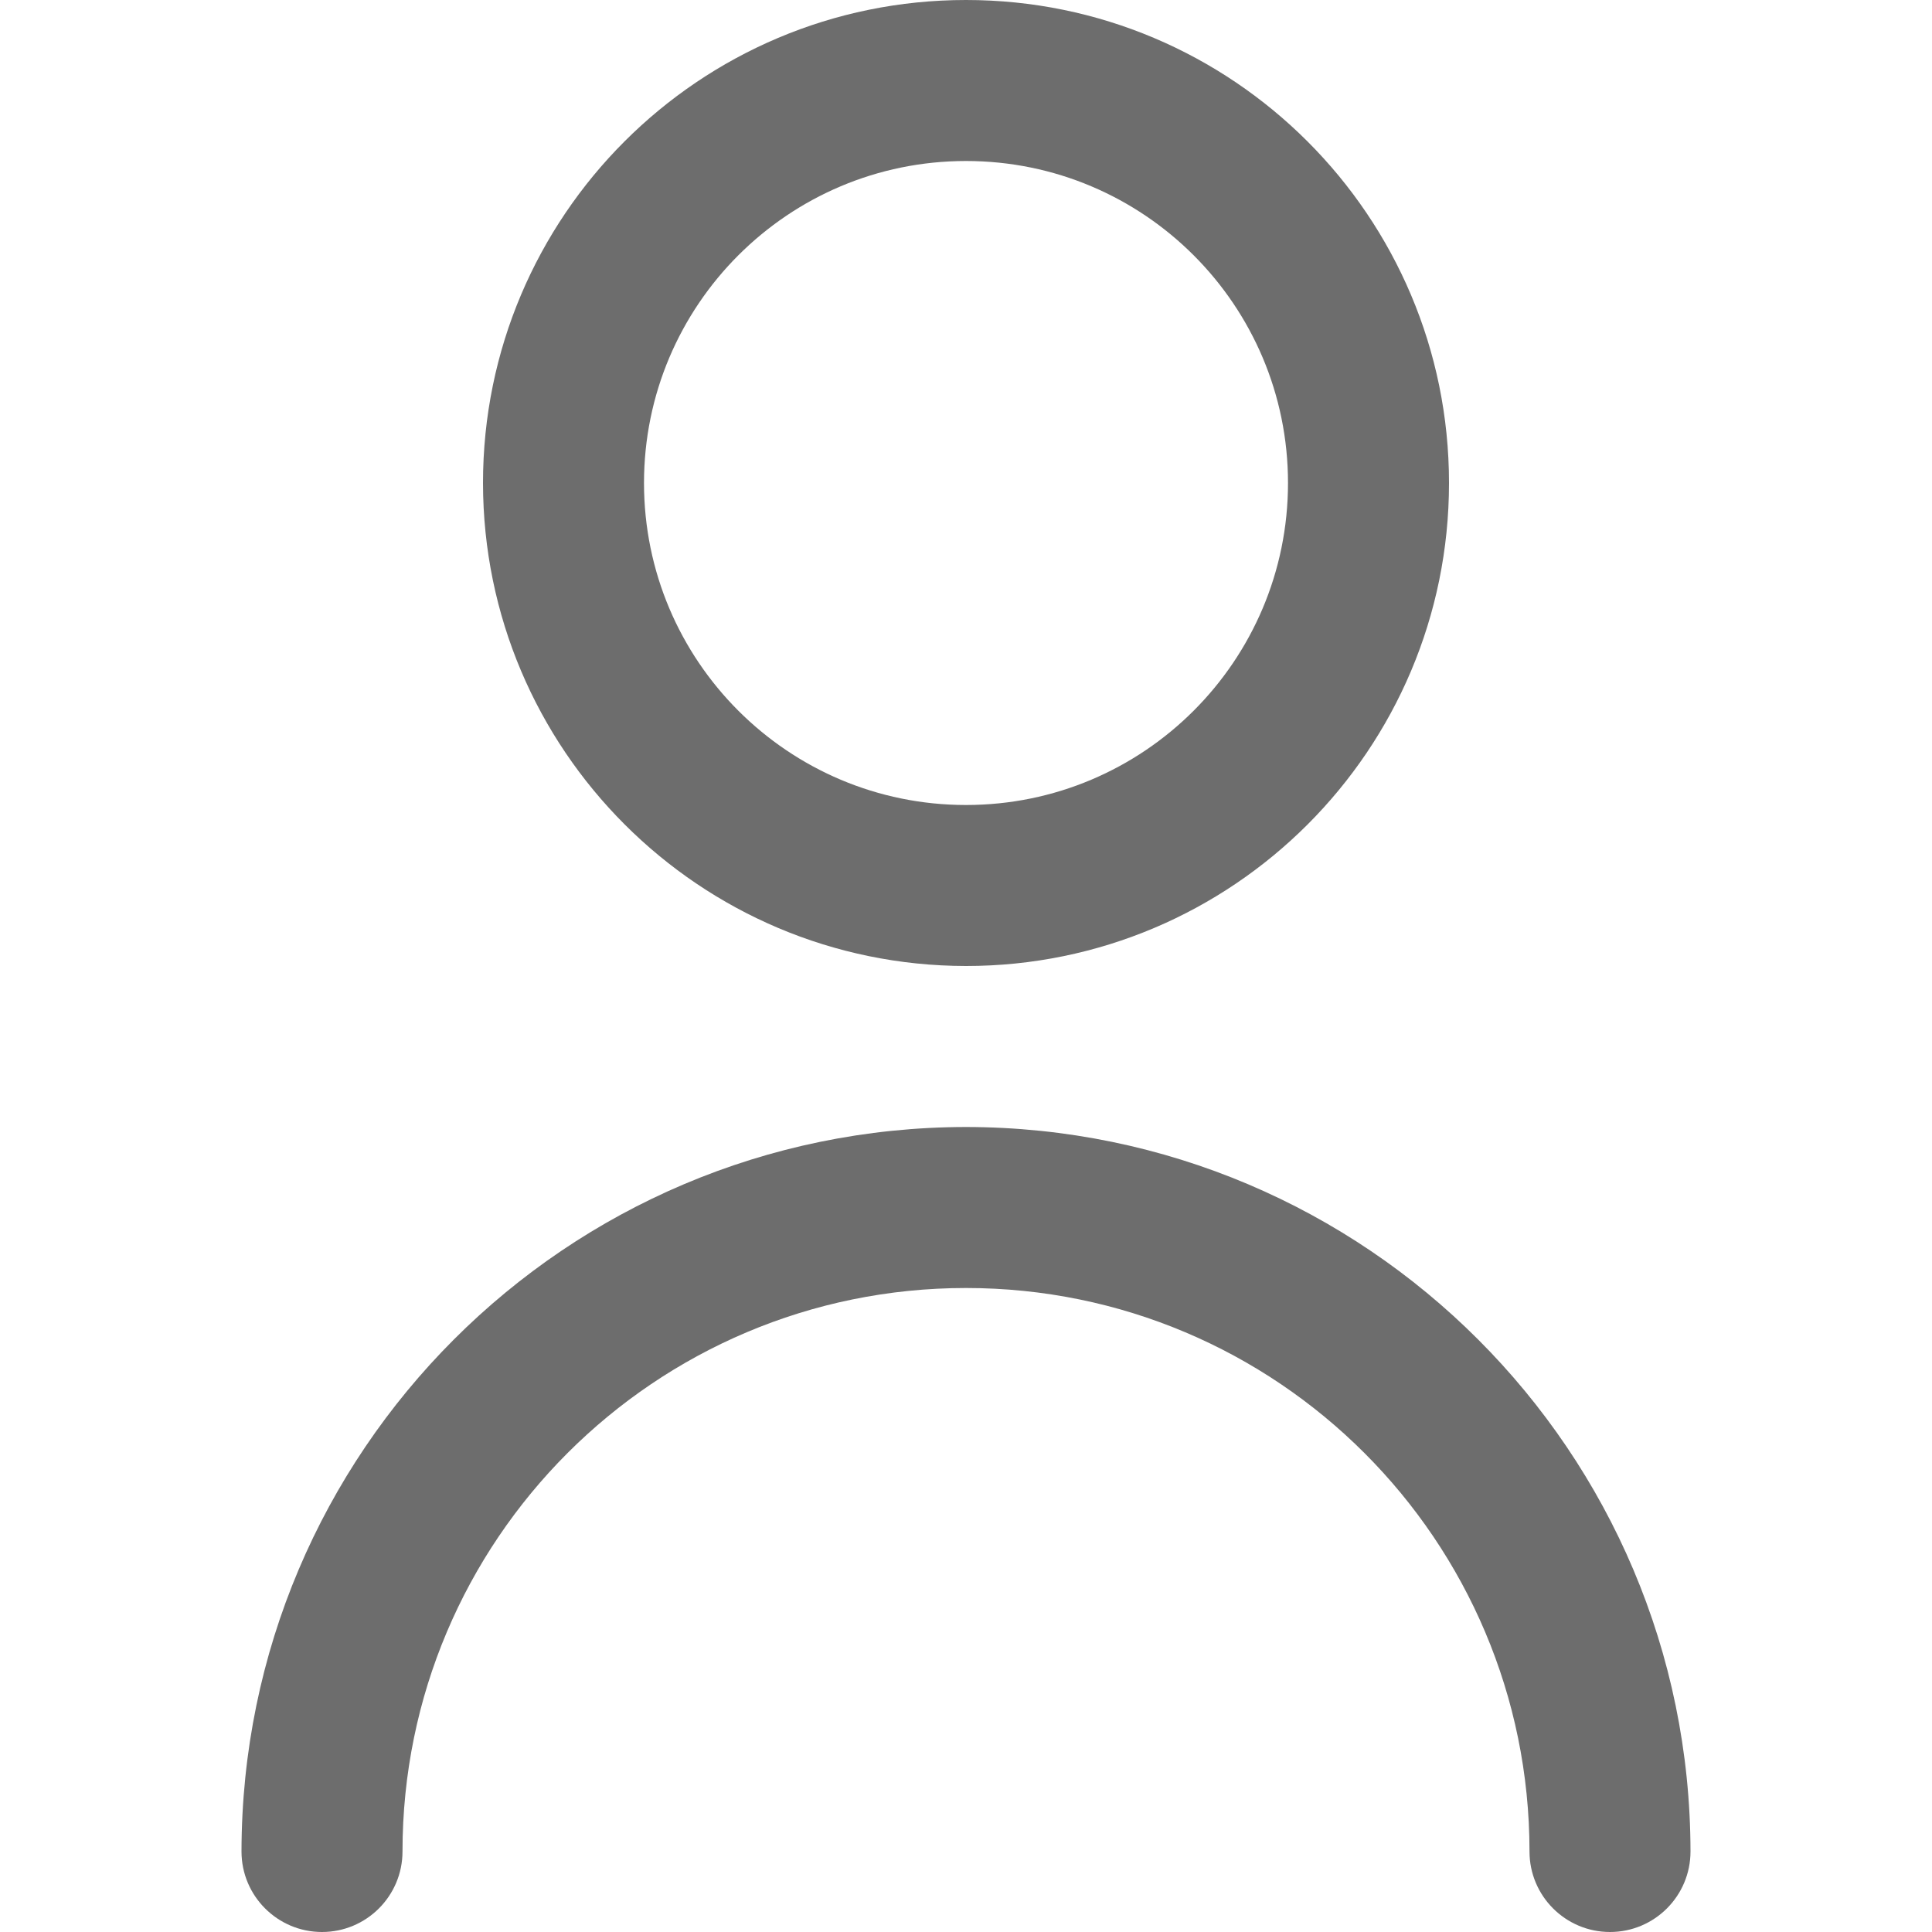
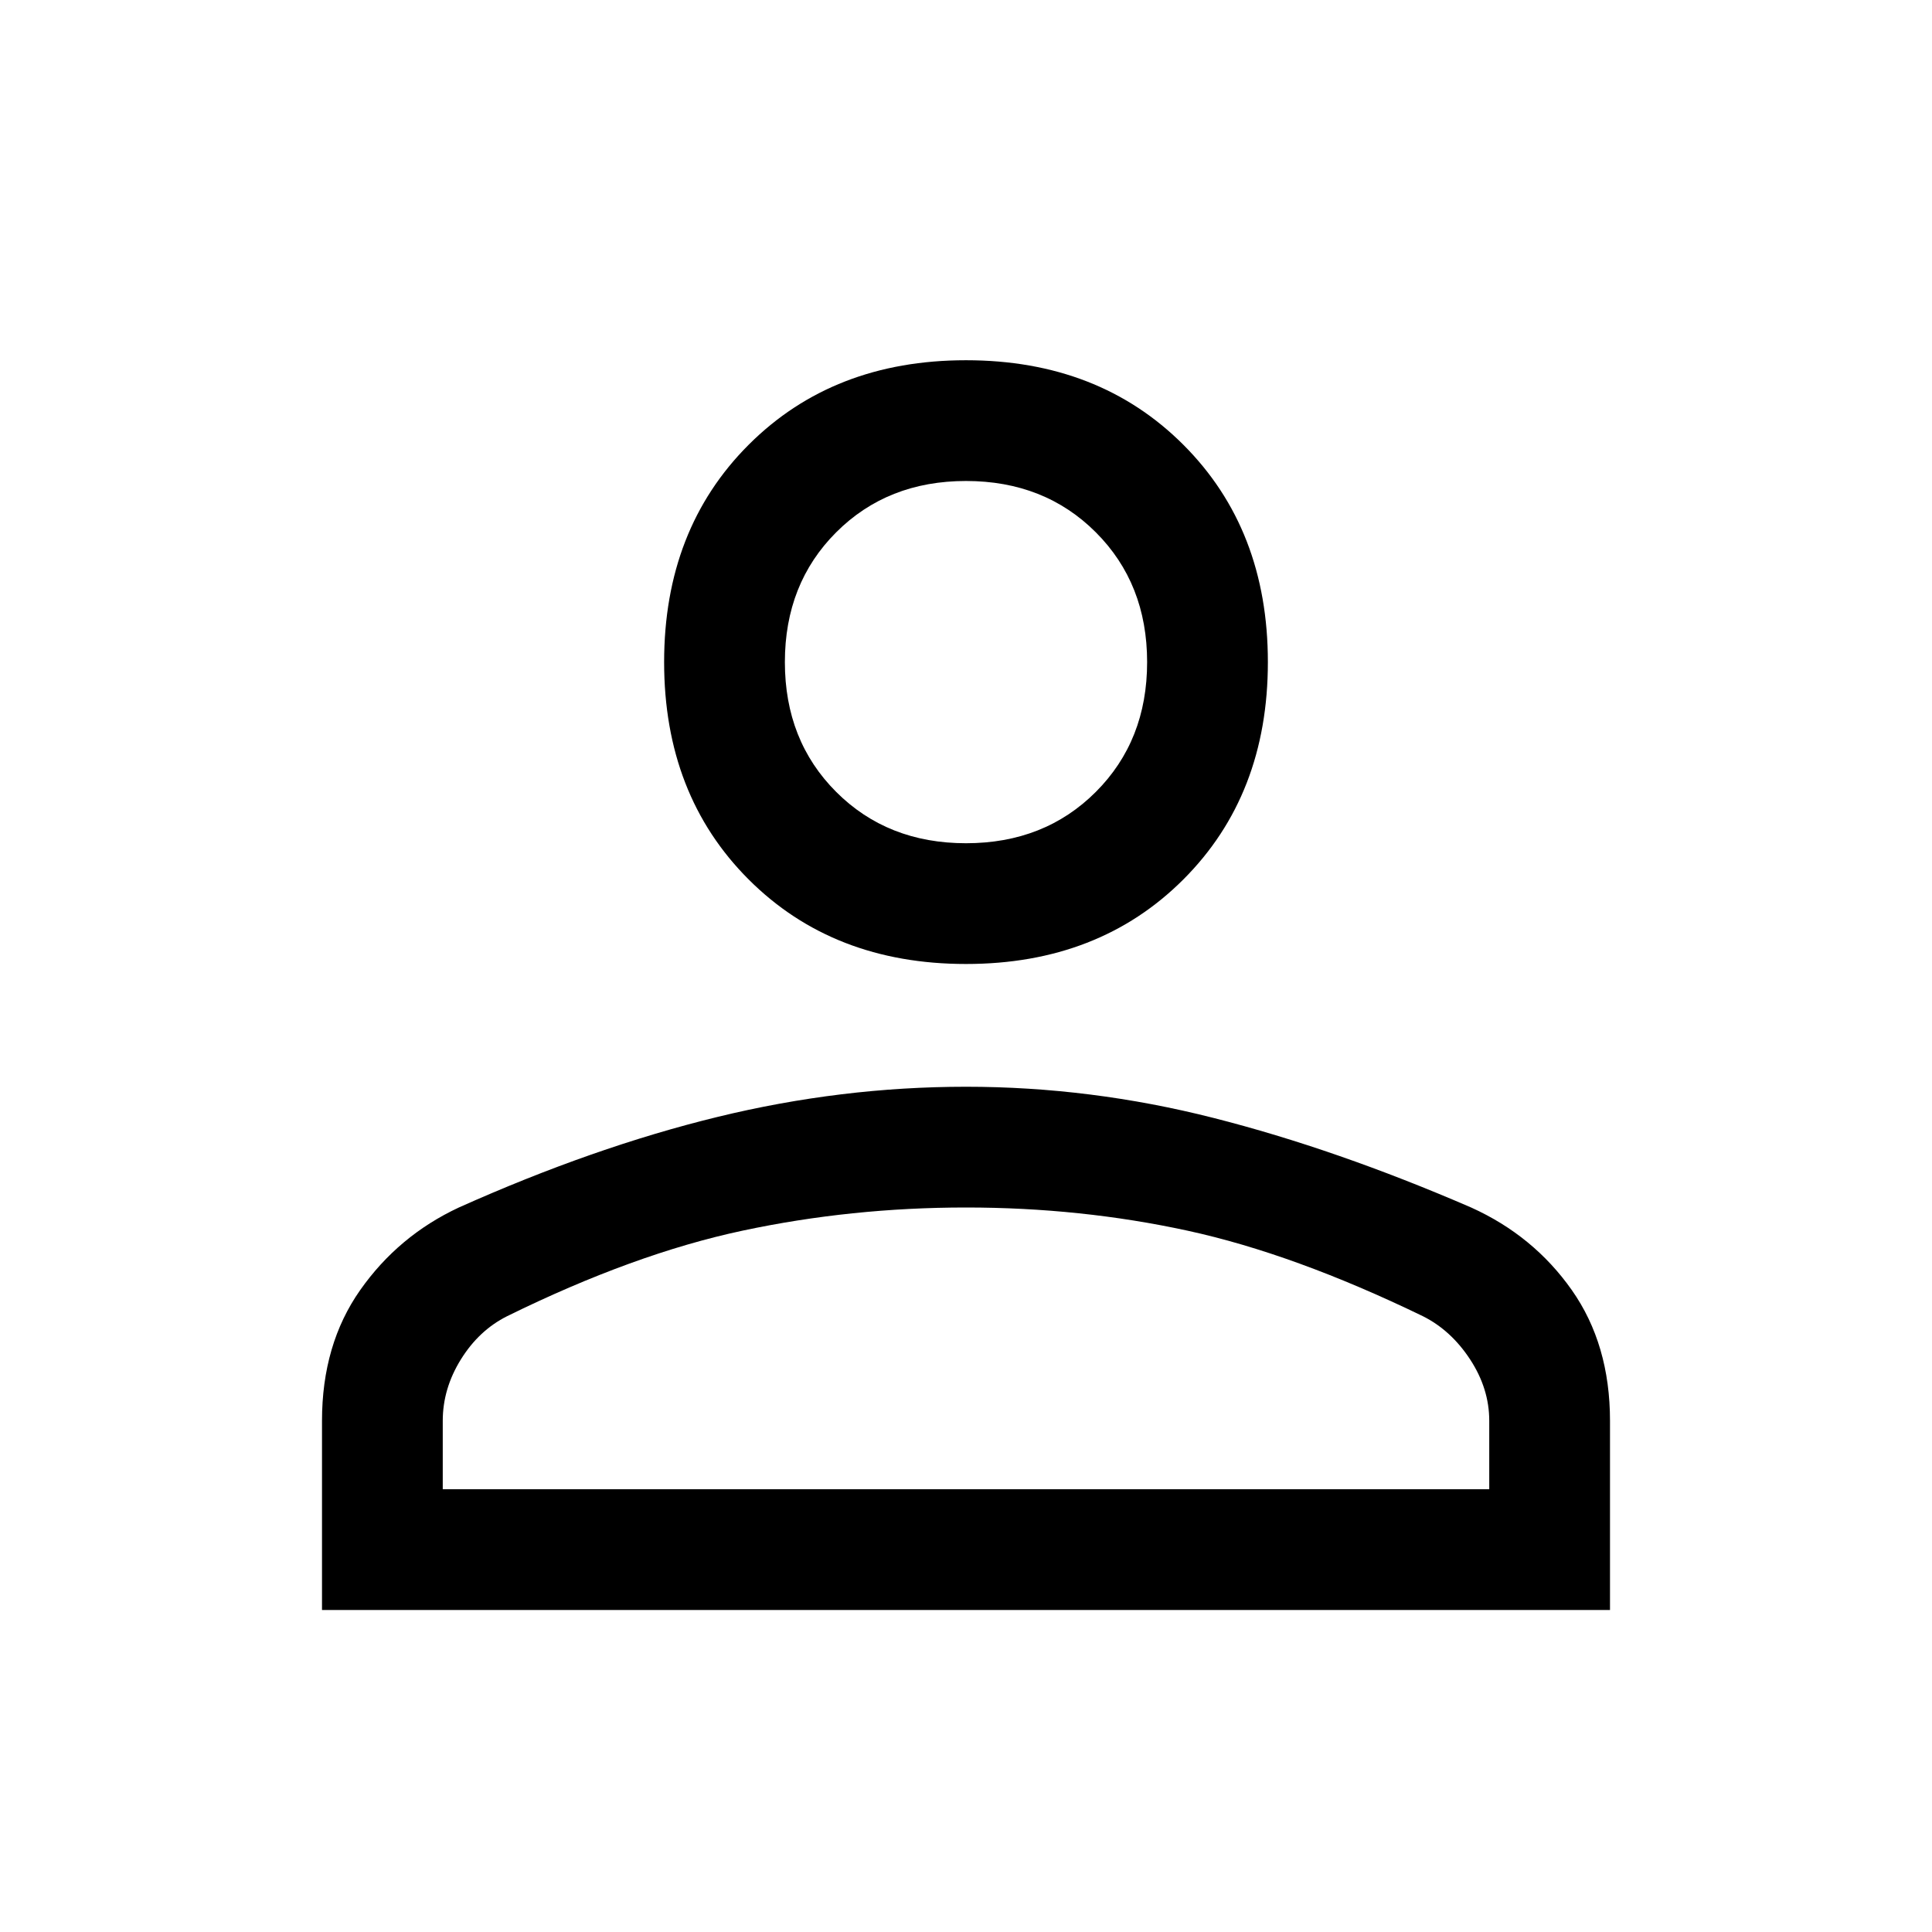
- <svg xmlns="http://www.w3.org/2000/svg" id="Outline" viewBox="0 0 24 24" width="512" height="512">
-   <path fill="#6D6D6D" d="M12,12A6,6,0,1,0,6,6,6.006,6.006,0,0,0,12,12ZM12,2A4,4,0,1,1,8,6,4,4,0,0,1,12,2Z" />
-   <path fill="#6D6D6D" d="M12,14a9.01,9.01,0,0,0-9,9,1,1,0,0,0,2,0,7,7,0,0,1,14,0,1,1,0,0,0,2,0A9.01,9.01,0,0,0,12,14Z" />
+ <svg xmlns="http://www.w3.org/2000/svg" height="48" width="48">
+   <path d="M24 23.95q-3.3 0-5.4-2.1-2.1-2.1-2.1-5.4 0-3.3 2.1-5.4 2.1-2.1 5.4-2.1 3.3 0 5.4 2.1 2.1 2.1 2.1 5.4 0 3.3-2.1 5.4-2.1 2.1-5.4 2.1ZM8 40v-4.7q0-1.9.95-3.25T11.4 30q3.35-1.5 6.425-2.25Q20.9 27 24 27q3.1 0 6.15.775 3.05.775 6.4 2.225 1.55.7 2.5 2.05.95 1.35.95 3.25V40Zm3-3h26v-1.7q0-.8-.475-1.525-.475-.725-1.175-1.075-3.2-1.55-5.85-2.125Q26.85 30 24 30t-5.55.575q-2.7.575-5.85 2.125-.7.35-1.15 1.075Q11 34.5 11 35.3Zm13-16.05q1.95 0 3.225-1.275Q28.5 18.4 28.5 16.45q0-1.95-1.275-3.225Q25.95 11.95 24 11.95q-1.95 0-3.225 1.275Q19.5 14.5 19.5 16.45q0 1.95 1.275 3.225Q22.05 20.95 24 20.95Zm0-4.5ZM24 37Z" />
</svg>
